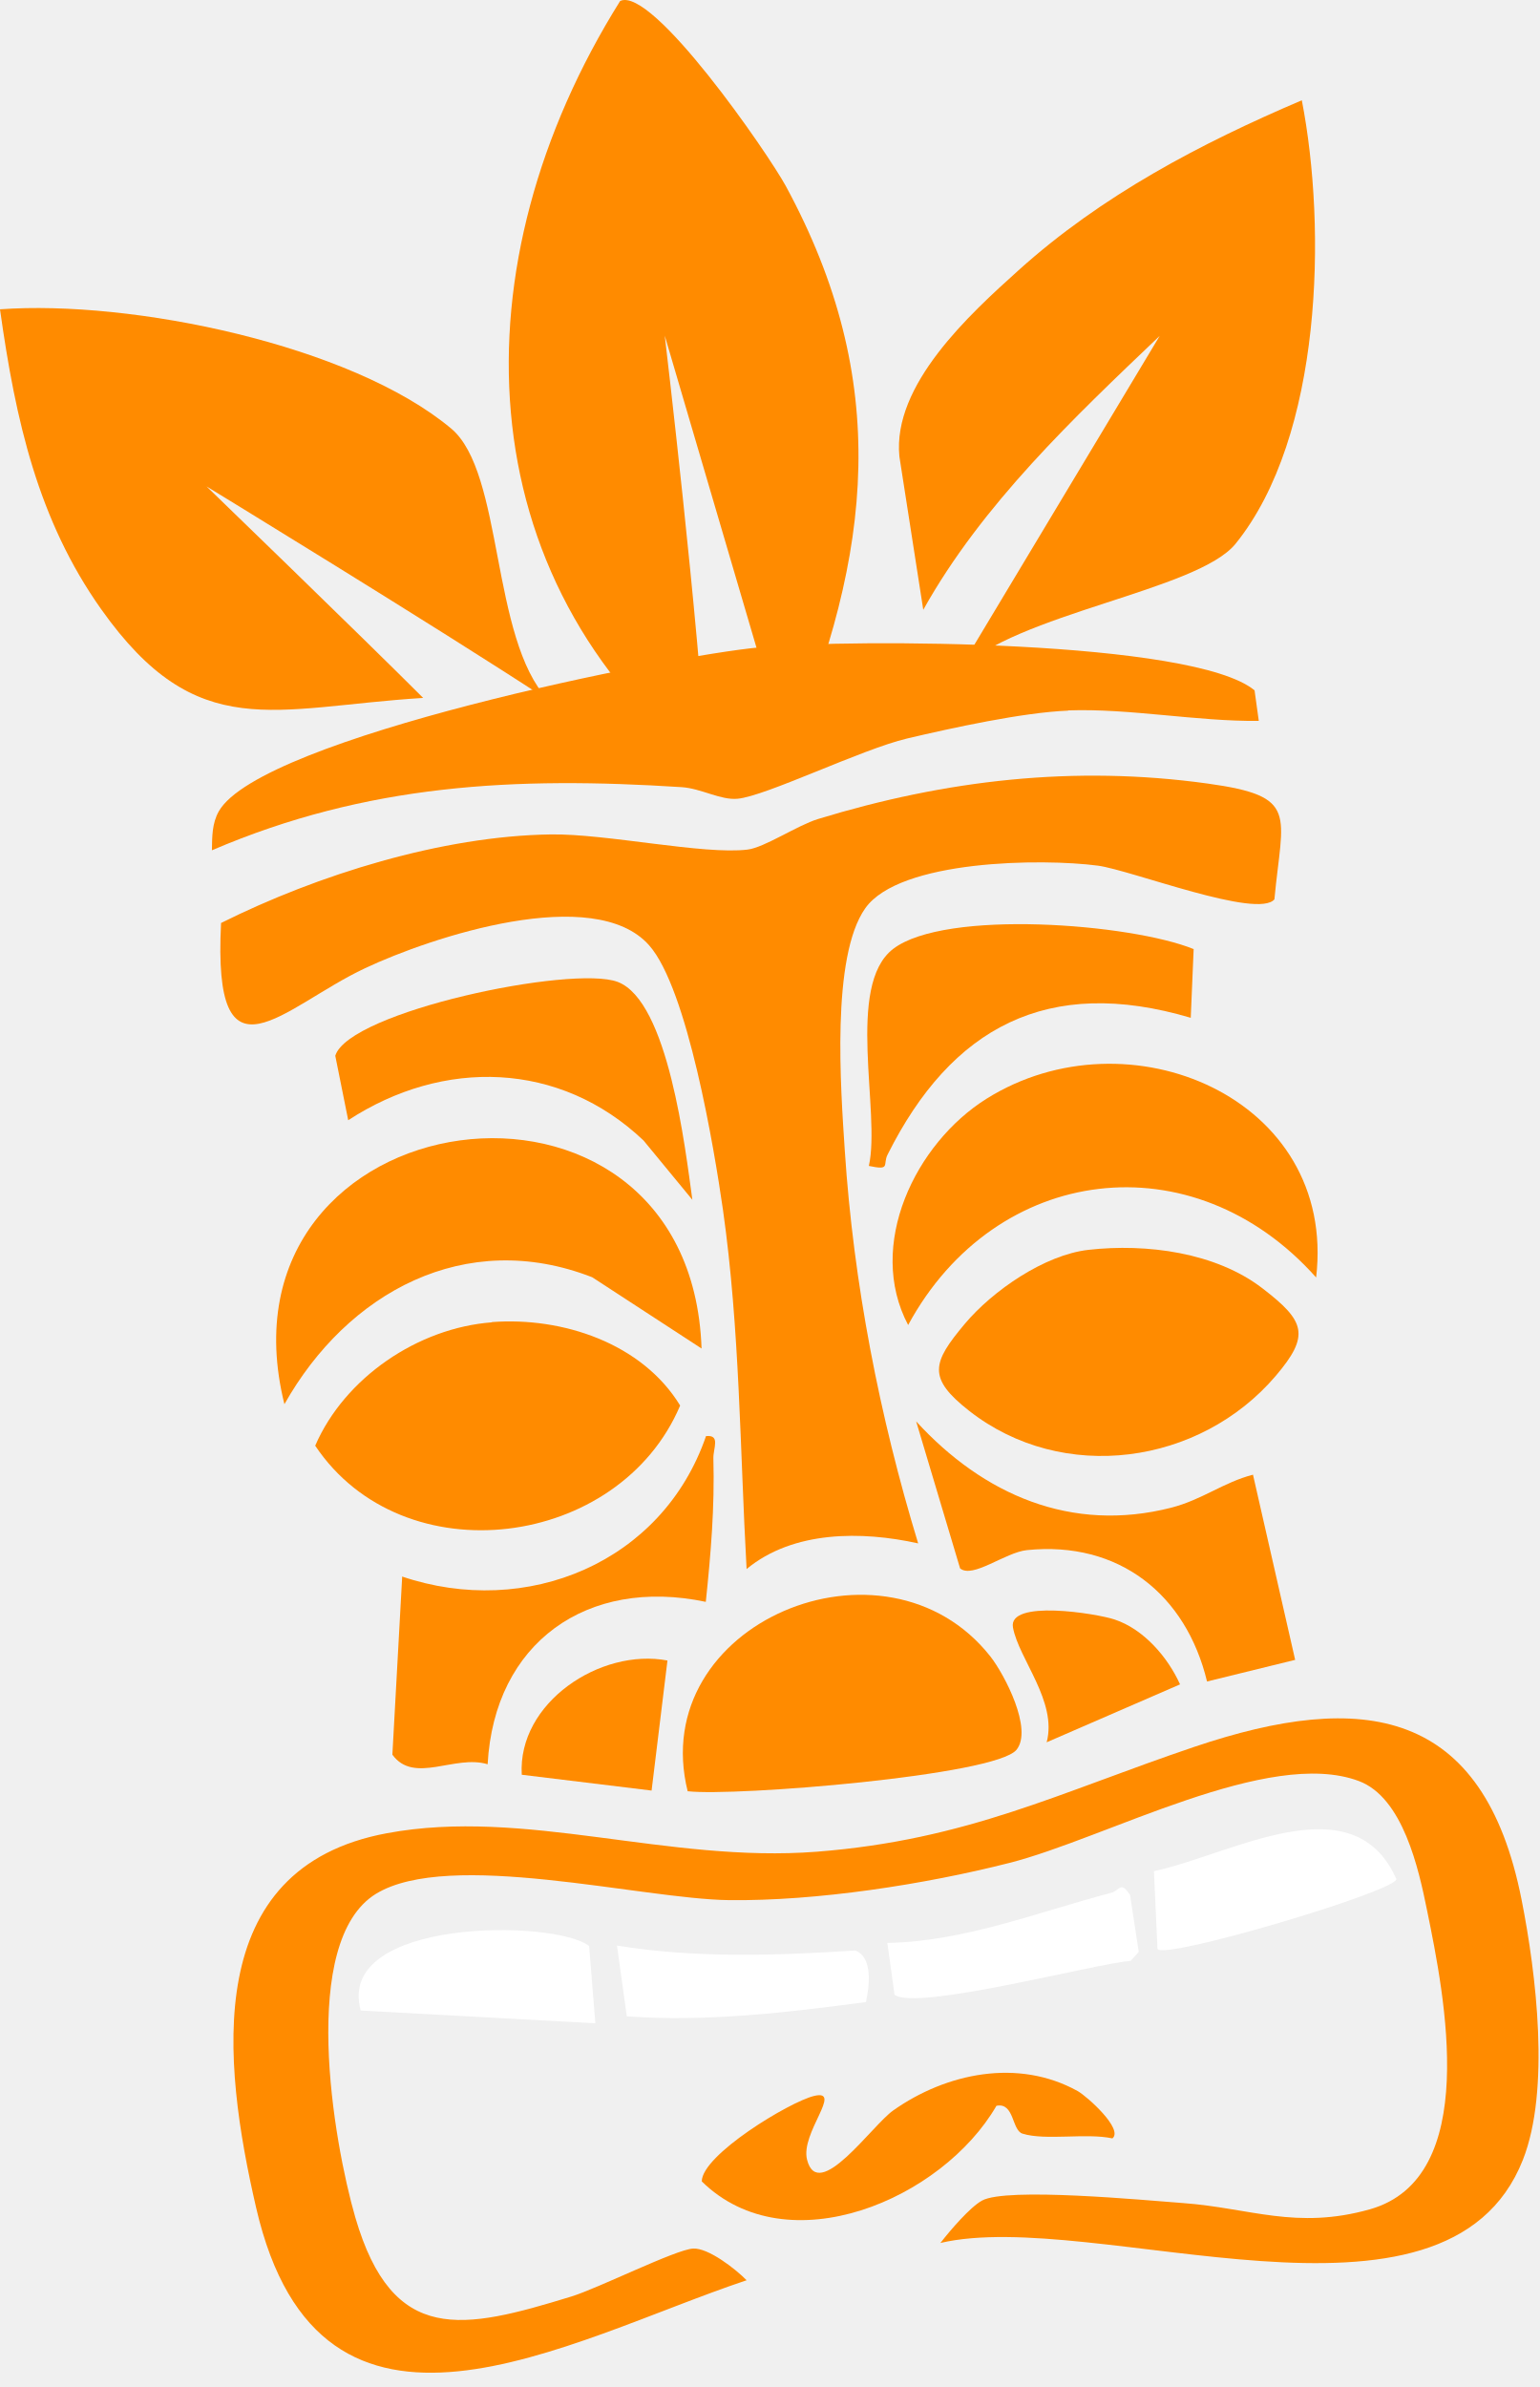
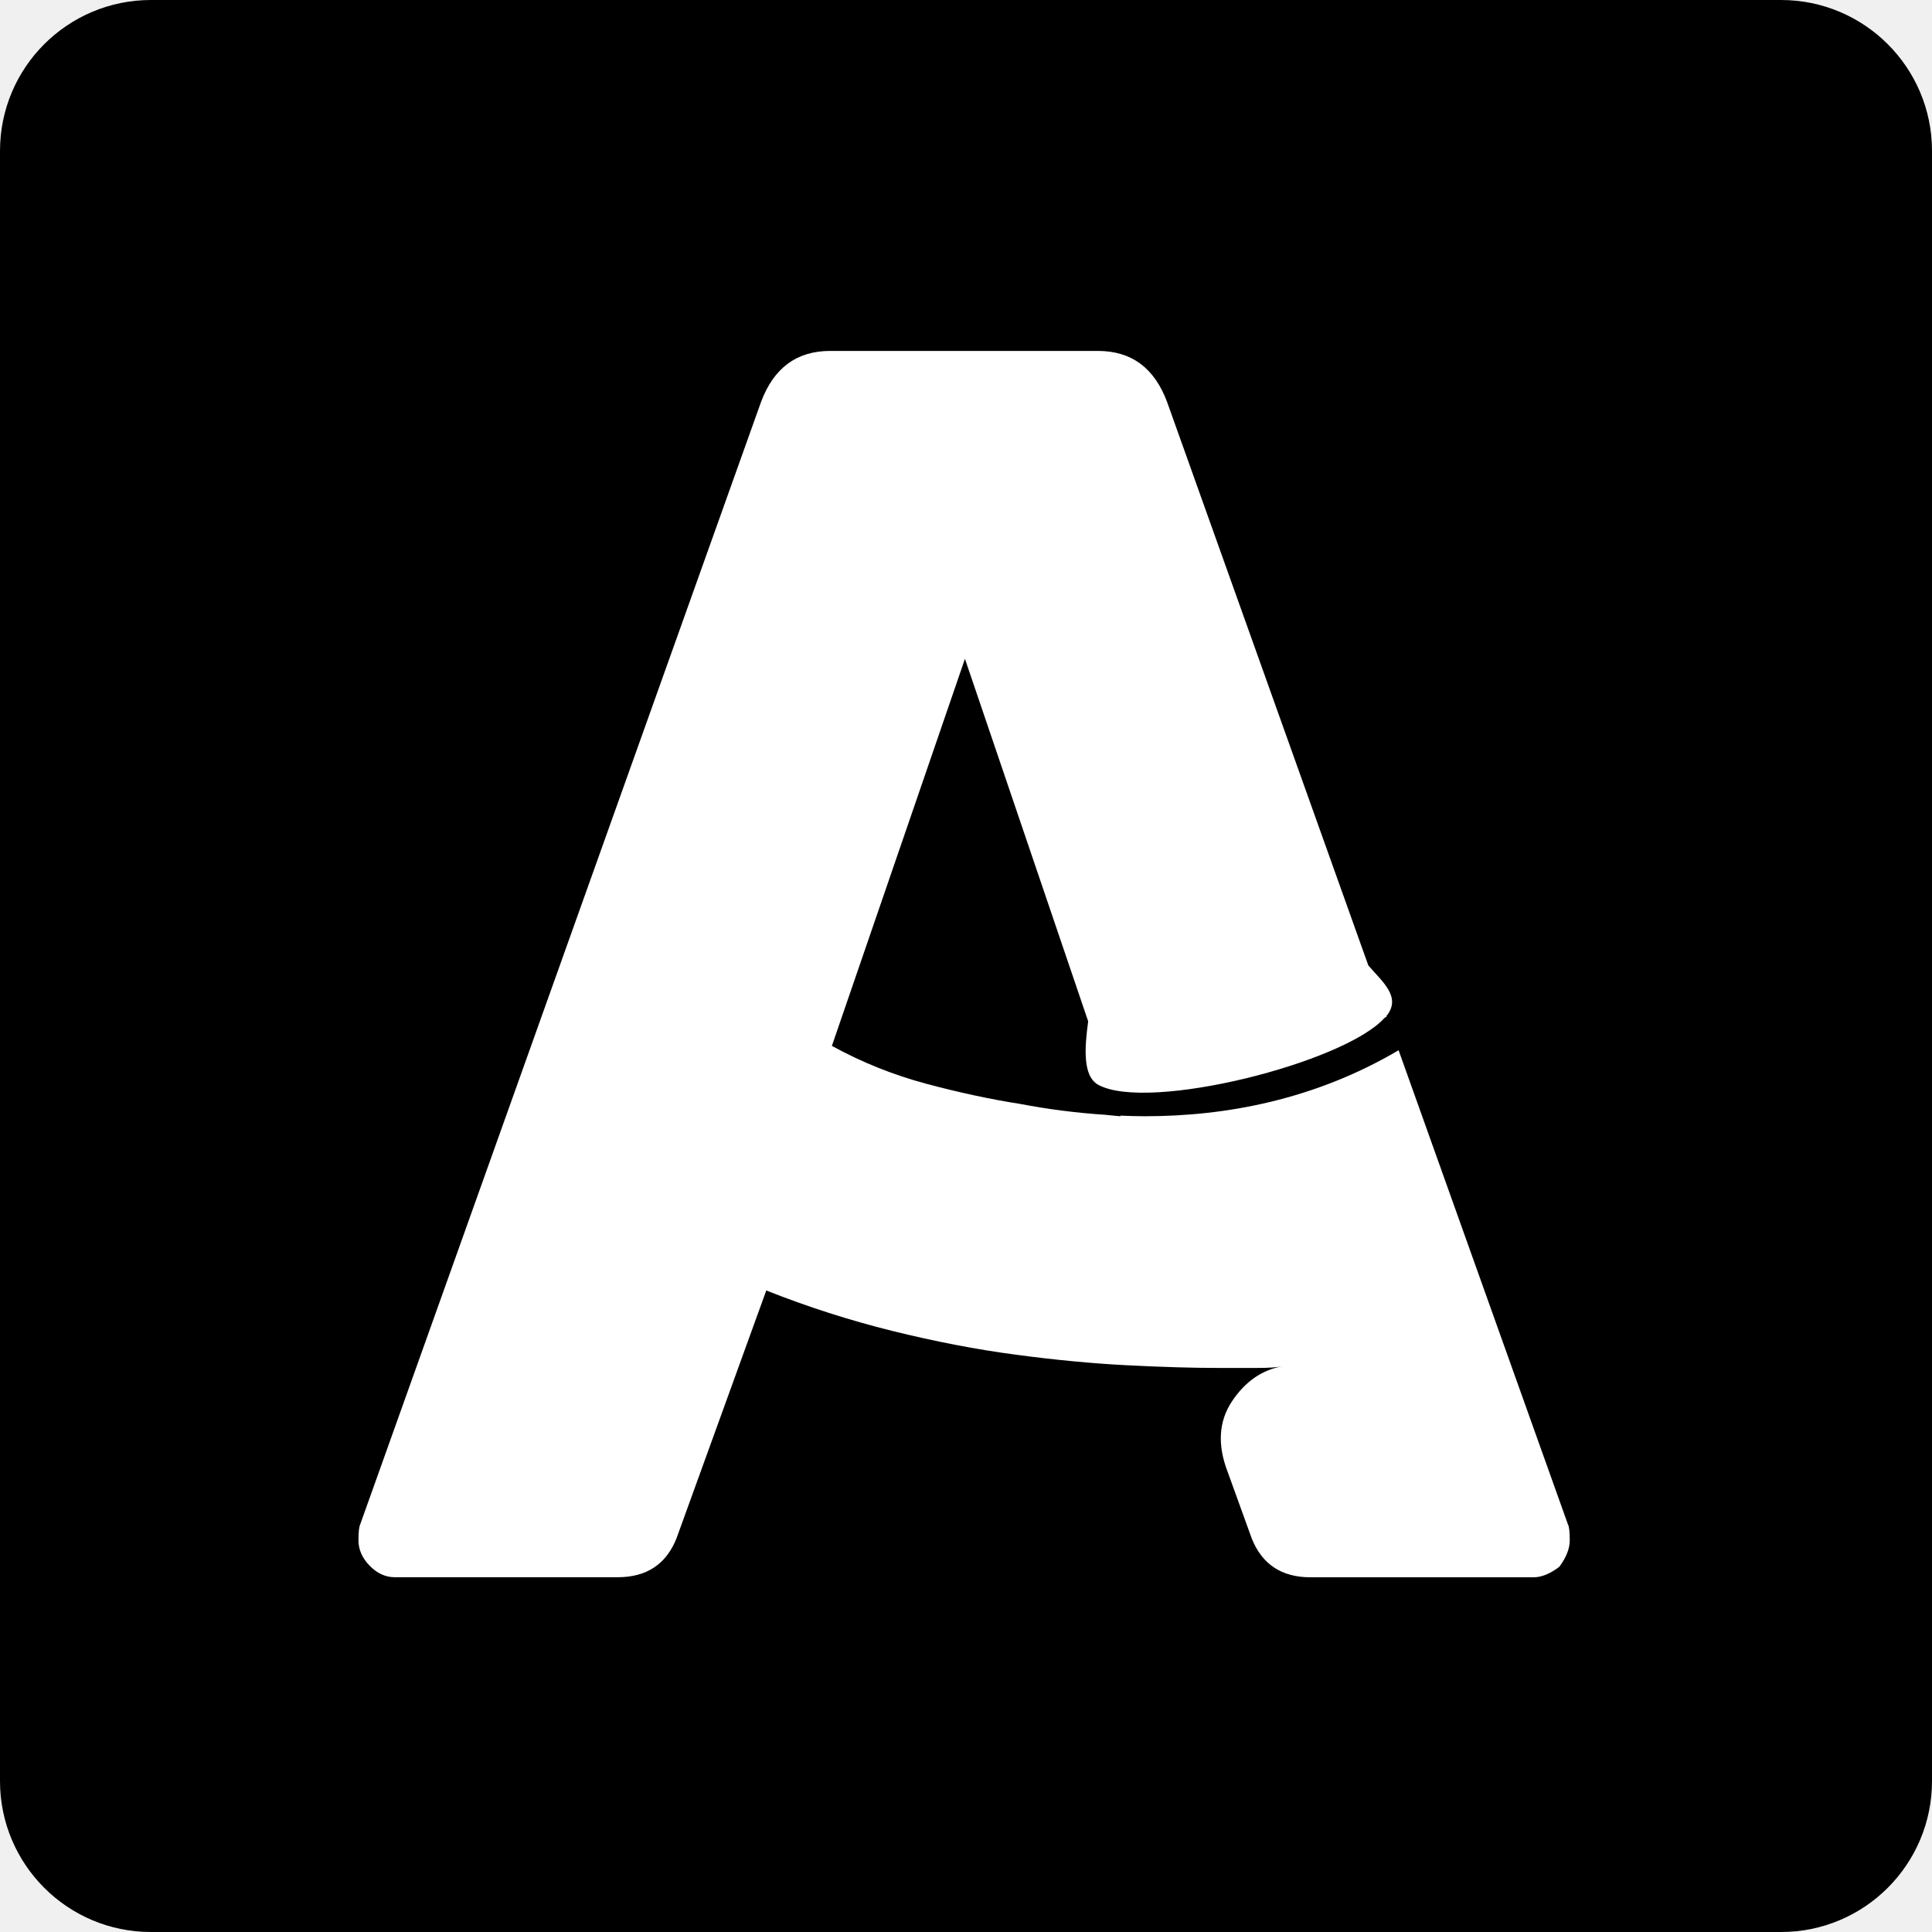
- <svg xmlns="http://www.w3.org/2000/svg" width="69" height="107" viewBox="0 0 69 107" fill="none">
-   <path d="M51.889 87.365L51.73 83.875C55.13 83.175 60.65 79.825 62.599 84.235C62.529 84.795 52.19 87.865 51.889 87.365Z" fill="white" />
-   <path d="M16.169 90.115C15.03 85.955 24.899 86.034 26.41 87.234L26.689 90.695L16.169 90.124V90.115Z" fill="white" />
-   <path d="M40.099 89.405L39.779 87.095C43.259 87.025 46.509 85.715 49.819 84.845C50.209 84.745 50.219 84.285 50.659 84.945L51.049 87.495L50.689 87.895C48.979 88.045 41.059 90.155 40.099 89.415V89.405Z" fill="white" />
-   <path d="M38.819 89.744C35.279 90.214 31.679 90.644 28.099 90.384L27.659 87.214C31.169 87.784 34.769 87.664 38.339 87.434C39.149 87.734 38.969 89.064 38.819 89.744Z" fill="white" />
-   <path d="M57.139 40.304C56.41 41.224 50.709 39.004 49.219 38.804C46.73 38.474 40.33 38.534 38.789 40.714C37.249 42.894 37.69 48.804 37.87 51.564C38.26 57.514 39.429 63.504 41.16 69.184C38.639 68.624 35.559 68.604 33.469 70.334C33.169 64.964 33.169 59.594 32.41 54.234C32.02 51.504 30.82 44.314 29.099 42.374C26.64 39.594 19.349 41.994 16.36 43.404C12.69 45.124 9.52 48.984 9.91 41.374C14.239 39.214 19.809 37.474 24.689 37.404C27.16 37.364 31.549 38.324 33.51 38.084C34.27 37.994 35.73 37.004 36.669 36.714C42.389 34.964 48.15 34.294 54.139 35.124C58.26 35.694 57.489 36.464 57.13 40.314L57.139 40.304Z" fill="#FF8B00" />
-   <path d="M42.18 100.515C42.6 99.975 43.48 98.945 44.02 98.645C45.11 98.035 51.28 98.625 53.04 98.755C56.03 98.975 58.11 99.965 61.41 99.035C66.39 97.625 64.77 89.515 63.97 85.615C63.6 83.795 62.9 80.575 60.91 79.835C56.87 78.325 49.58 82.405 45.26 83.505C41.45 84.475 36.59 85.225 32.67 85.175C28.75 85.125 20.13 82.885 16.85 84.895C13.4 87.025 14.94 95.995 15.93 99.405C17.61 105.145 20.75 104.435 25.61 102.945C26.82 102.575 30.29 100.835 31.07 100.795C31.75 100.755 32.97 101.705 33.47 102.215C25.4 104.915 14.37 111.485 11.48 98.955C9.97 92.405 8.98 83.725 17.35 82.175C23.54 81.025 29.92 83.525 36.62 83.005C43.38 82.475 47.47 80.355 53.54 78.305C61.12 75.745 66.51 76.555 68.21 85.155C68.87 88.485 69.5 93.695 68.27 96.815C64.82 105.565 49.07 98.925 42.15 100.545L42.18 100.515Z" fill="#FF8B00" />
-   <path d="M47.88 31.855C45.86 31.935 42.7 32.625 40.66 33.105C38.63 33.585 34.32 35.695 33.06 35.805C32.3 35.875 31.44 35.345 30.56 35.285C23.09 34.805 16.45 35.135 9.5 38.115C9.51 37.515 9.5 36.915 9.81 36.365C11.7 33.065 29.94 29.395 34.08 29.015C38.22 28.635 53.49 28.675 56.24 30.945L56.43 32.315C53.65 32.345 50.63 31.745 47.88 31.845V31.855Z" fill="#FF8B00" />
-   <path d="M22.05 59.264C25.22 59.025 28.79 60.215 30.49 63.005C27.77 69.434 18.07 70.695 14.13 64.805C15.45 61.755 18.74 59.525 22.05 59.275V59.264Z" fill="#FF8B00" />
-   <path d="M48.8 56.025C51.39 55.734 54.5 56.135 56.6 57.755C58.51 59.224 58.74 59.855 57.19 61.675C53.79 65.665 47.65 66.534 43.45 63.245C41.56 61.764 41.79 61.084 43.25 59.344C44.5 57.855 46.83 56.245 48.8 56.025Z" fill="#FF8B00" />
-   <path d="M30.83 80.305C28.95 72.775 39.69 68.275 44.4 74.255C45.04 75.075 46.31 77.515 45.57 78.435C44.63 79.595 32.94 80.535 30.84 80.295L30.83 80.305Z" fill="#FF8B00" />
-   <path d="M31.46 60.455L26.55 57.255C20.86 55.035 15.57 57.935 12.75 62.945C9.31 49.095 30.95 46.095 31.45 60.445L31.46 60.455Z" fill="#FF8B00" />
-   <path d="M59.001 57.264C53.48 51.065 44.63 52.164 40.711 59.395C38.821 55.825 41.031 51.255 44.221 49.255C50.56 45.275 59.941 49.194 59.001 57.264Z" fill="#FF8B00" />
-   <path d="M53.51 42.544L53.38 45.624C46.97 43.724 42.65 46.044 39.79 51.755C39.56 52.215 39.95 52.474 38.95 52.264C39.49 49.864 37.89 44.184 40.04 42.535C42.38 40.745 50.71 41.404 53.51 42.544Z" fill="#FF8B00" />
-   <path d="M31.04 53.785L28.85 51.125C25.09 47.555 19.87 47.435 15.61 50.215L15.03 47.325C15.64 45.345 25.65 43.245 27.69 44.015C29.96 44.875 30.72 51.495 31.04 53.795V53.785Z" fill="#FF8B00" />
-   <path d="M18.01 70.665C23.61 72.565 29.7 70.045 31.65 64.375C32.31 64.305 31.97 64.925 31.98 65.365C32.04 67.575 31.87 69.605 31.64 71.805C26.32 70.685 22.16 73.635 21.86 79.085C20.39 78.635 18.56 79.995 17.59 78.655L18.03 70.665H18.01Z" fill="#FF8B00" />
-   <path d="M56.17 66.105L58.06 74.405L54.11 75.375C53.17 71.475 50.16 69.065 46.04 69.485C45.06 69.585 43.61 70.775 43.04 70.305L41.07 63.715C44.08 67.005 48.03 68.725 52.5 67.585C53.9 67.225 54.85 66.445 56.17 66.105Z" fill="#FF8B00" />
-   <path d="M49.86 95.854C48.7 95.604 46.87 95.964 45.84 95.644C45.35 95.494 45.48 94.234 44.67 94.394C42.24 98.594 35.31 101.564 31.46 97.784C31.46 96.604 35.38 94.224 36.49 93.954C37.82 93.634 35.87 95.614 36.18 96.814C36.68 98.764 39.1 95.264 40.04 94.604C42.42 92.924 45.64 92.254 48.31 93.734C48.75 93.984 50.37 95.444 49.87 95.854H49.86Z" fill="#FF8B00" />
-   <path d="M46.92 78.105C47.41 76.275 45.67 74.365 45.41 72.954C45.18 71.684 49.15 72.325 49.96 72.594C51.27 73.025 52.35 74.284 52.9 75.504L46.91 78.105H46.92Z" fill="#FF8B00" />
-   <path d="M29.92 74.445L29.21 80.264L23.39 79.555C23.2 76.325 26.92 73.865 29.92 74.434V74.445Z" fill="#FF8B00" />
-   <path d="M35.321 33.825L29.8 15.045C29.8 15.045 31.34 28.025 31.691 34.555C20.82 25.935 20.421 11.835 27.8 0.045C29.241 -0.645 34.431 6.875 35.23 8.345C39.95 17.055 39.141 24.755 35.331 33.815L35.321 33.825Z" fill="#FF8B00" />
-   <path d="M24.58 31.385C19.53 28.075 9.26 21.805 9.26 21.805C9.26 21.805 16.17 28.485 18.97 31.285C12.25 31.705 8.85 33.395 4.54 27.315C1.71 23.325 0.7 18.865 0 13.865C5.91 13.435 15.73 15.455 20.22 19.205C22.59 21.185 21.98 28.595 24.57 31.375L24.58 31.385Z" fill="#FF8B00" />
-   <path d="M42.98 30.065L51.989 15.055C48.15 18.715 44.029 22.605 41.389 27.335L40.319 20.465C39.999 17.255 43.459 14.095 45.66 12.115C49.389 8.755 53.83 6.425 58.359 4.495C59.48 10.255 59.279 19.565 55.389 24.375C53.679 26.485 45.539 27.495 42.98 30.075V30.065Z" fill="#FF8B00" />
+ <svg xmlns="http://www.w3.org/2000/svg" width="512" height="512" viewBox="0 0 512 512" fill="none">
+   <rect width="512" height="512" rx="40" fill="black" />
+   <path d="M415.527 404.004L370.645 278.326C348.465 291.407 324.927 295.814 303.452 295.814C301.228 295.814 299.044 295.744 296.87 295.653L296.931 295.824C295.612 295.734 294.234 295.543 292.905 295.432C284.975 294.919 277.438 293.903 270.474 292.574C270.434 292.574 270.404 292.574 270.374 292.554C262.444 291.317 254.121 289.525 245.417 287.191C236.712 284.857 228.399 281.526 220.459 277.169L255.721 174.595L288.377 270.659C287.431 277.712 286.877 285.209 291.084 287.503C304.368 294.738 356.335 281.677 366.951 269.713C367.122 269.612 367.294 269.532 367.465 269.431L367.404 269.25C367.444 269.19 367.525 269.139 367.565 269.079C371.339 264.159 366.418 260.254 362.624 255.857L309.288 106.524C305.937 97.508 299.829 93 290.973 93H219.997C211.151 93 205.042 97.508 201.681 106.524L95.453 403.993C95.151 404.617 95 406.016 95 408.189C95 410.685 95.996 412.929 97.979 414.951C99.971 416.974 102.175 417.98 104.621 417.98H163.692C171.33 417.98 176.513 414.569 179.26 407.726L203.07 341.99C214.059 346.347 225.209 349.919 236.5 352.716C247.802 355.514 258.71 357.617 269.236 359.015C279.773 360.414 289.615 361.35 298.772 361.813C307.93 362.275 315.87 362.517 322.582 362.517H333.34C336.248 362.517 338.452 362.366 339.982 362.054C334.487 362.99 329.989 366.099 326.477 371.382C322.975 376.674 322.582 382.883 325.329 390.027L331.74 407.747C334.487 414.589 339.68 418 347.308 418H406.379C408.523 418 410.807 417.064 413.253 415.203C415.084 412.717 416 410.383 416 408.209C416 406.036 415.849 404.637 415.547 404.014L415.527 404.004Z" fill="white" />
</svg>
